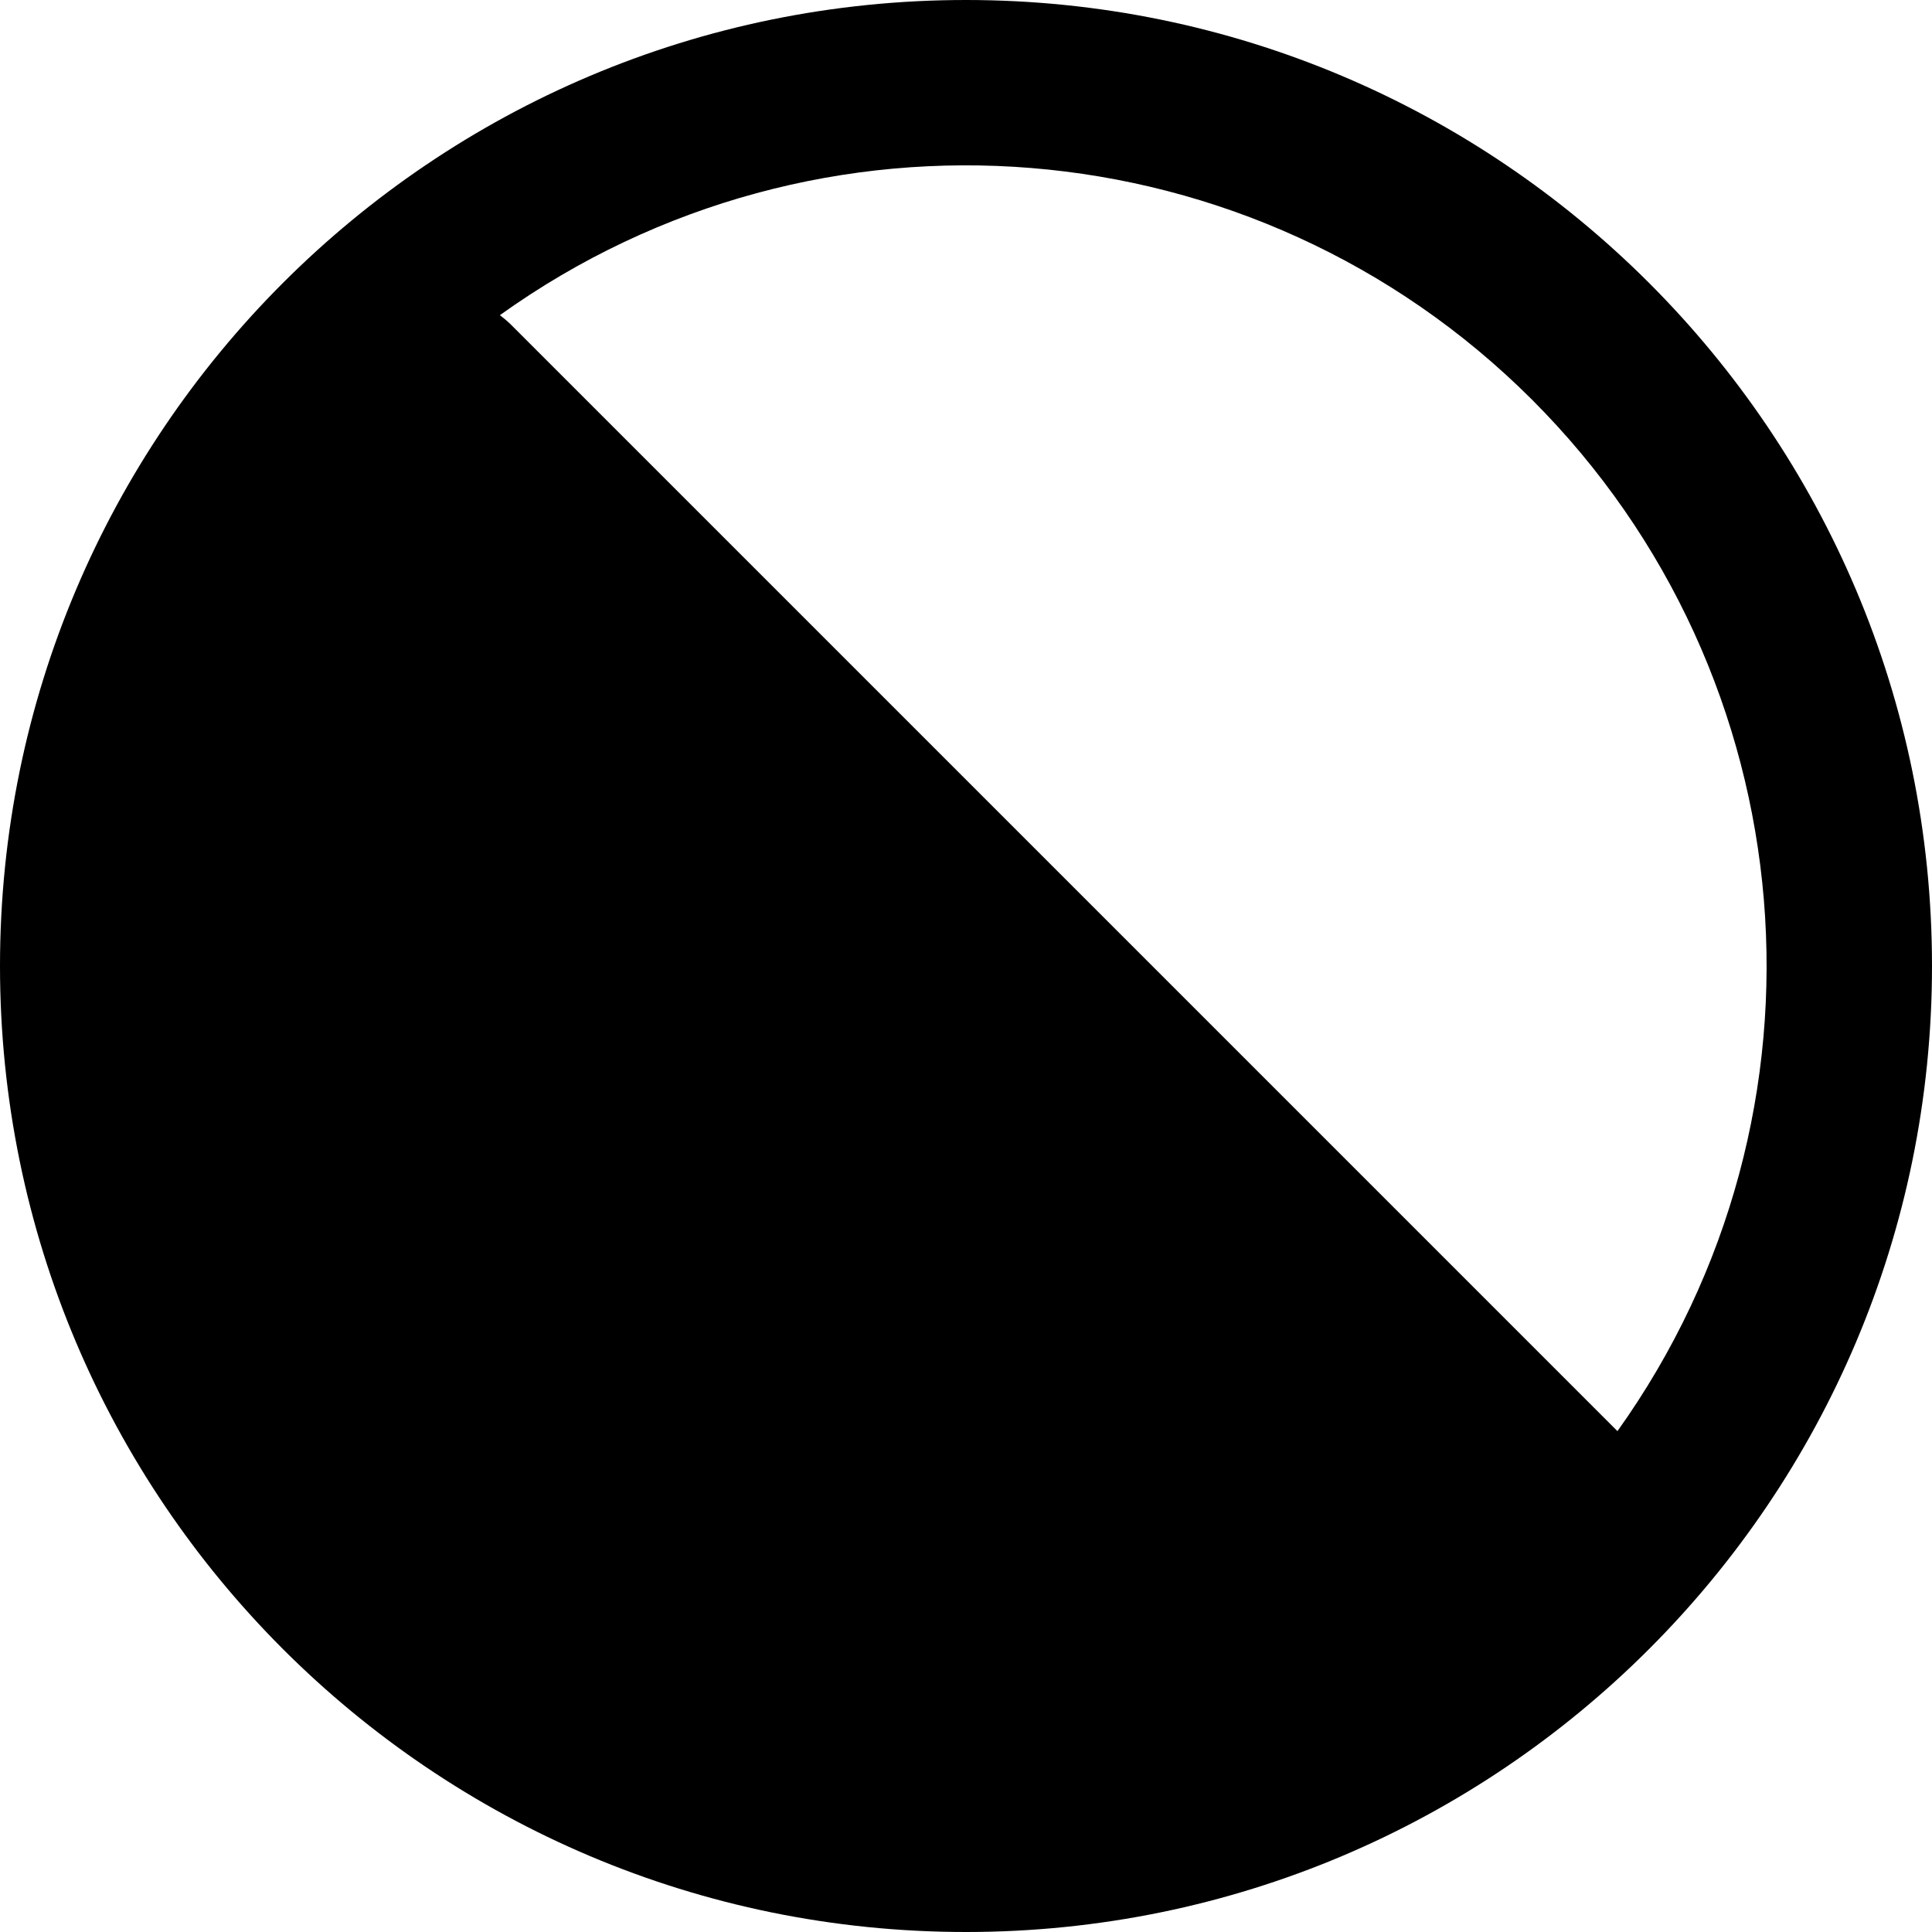
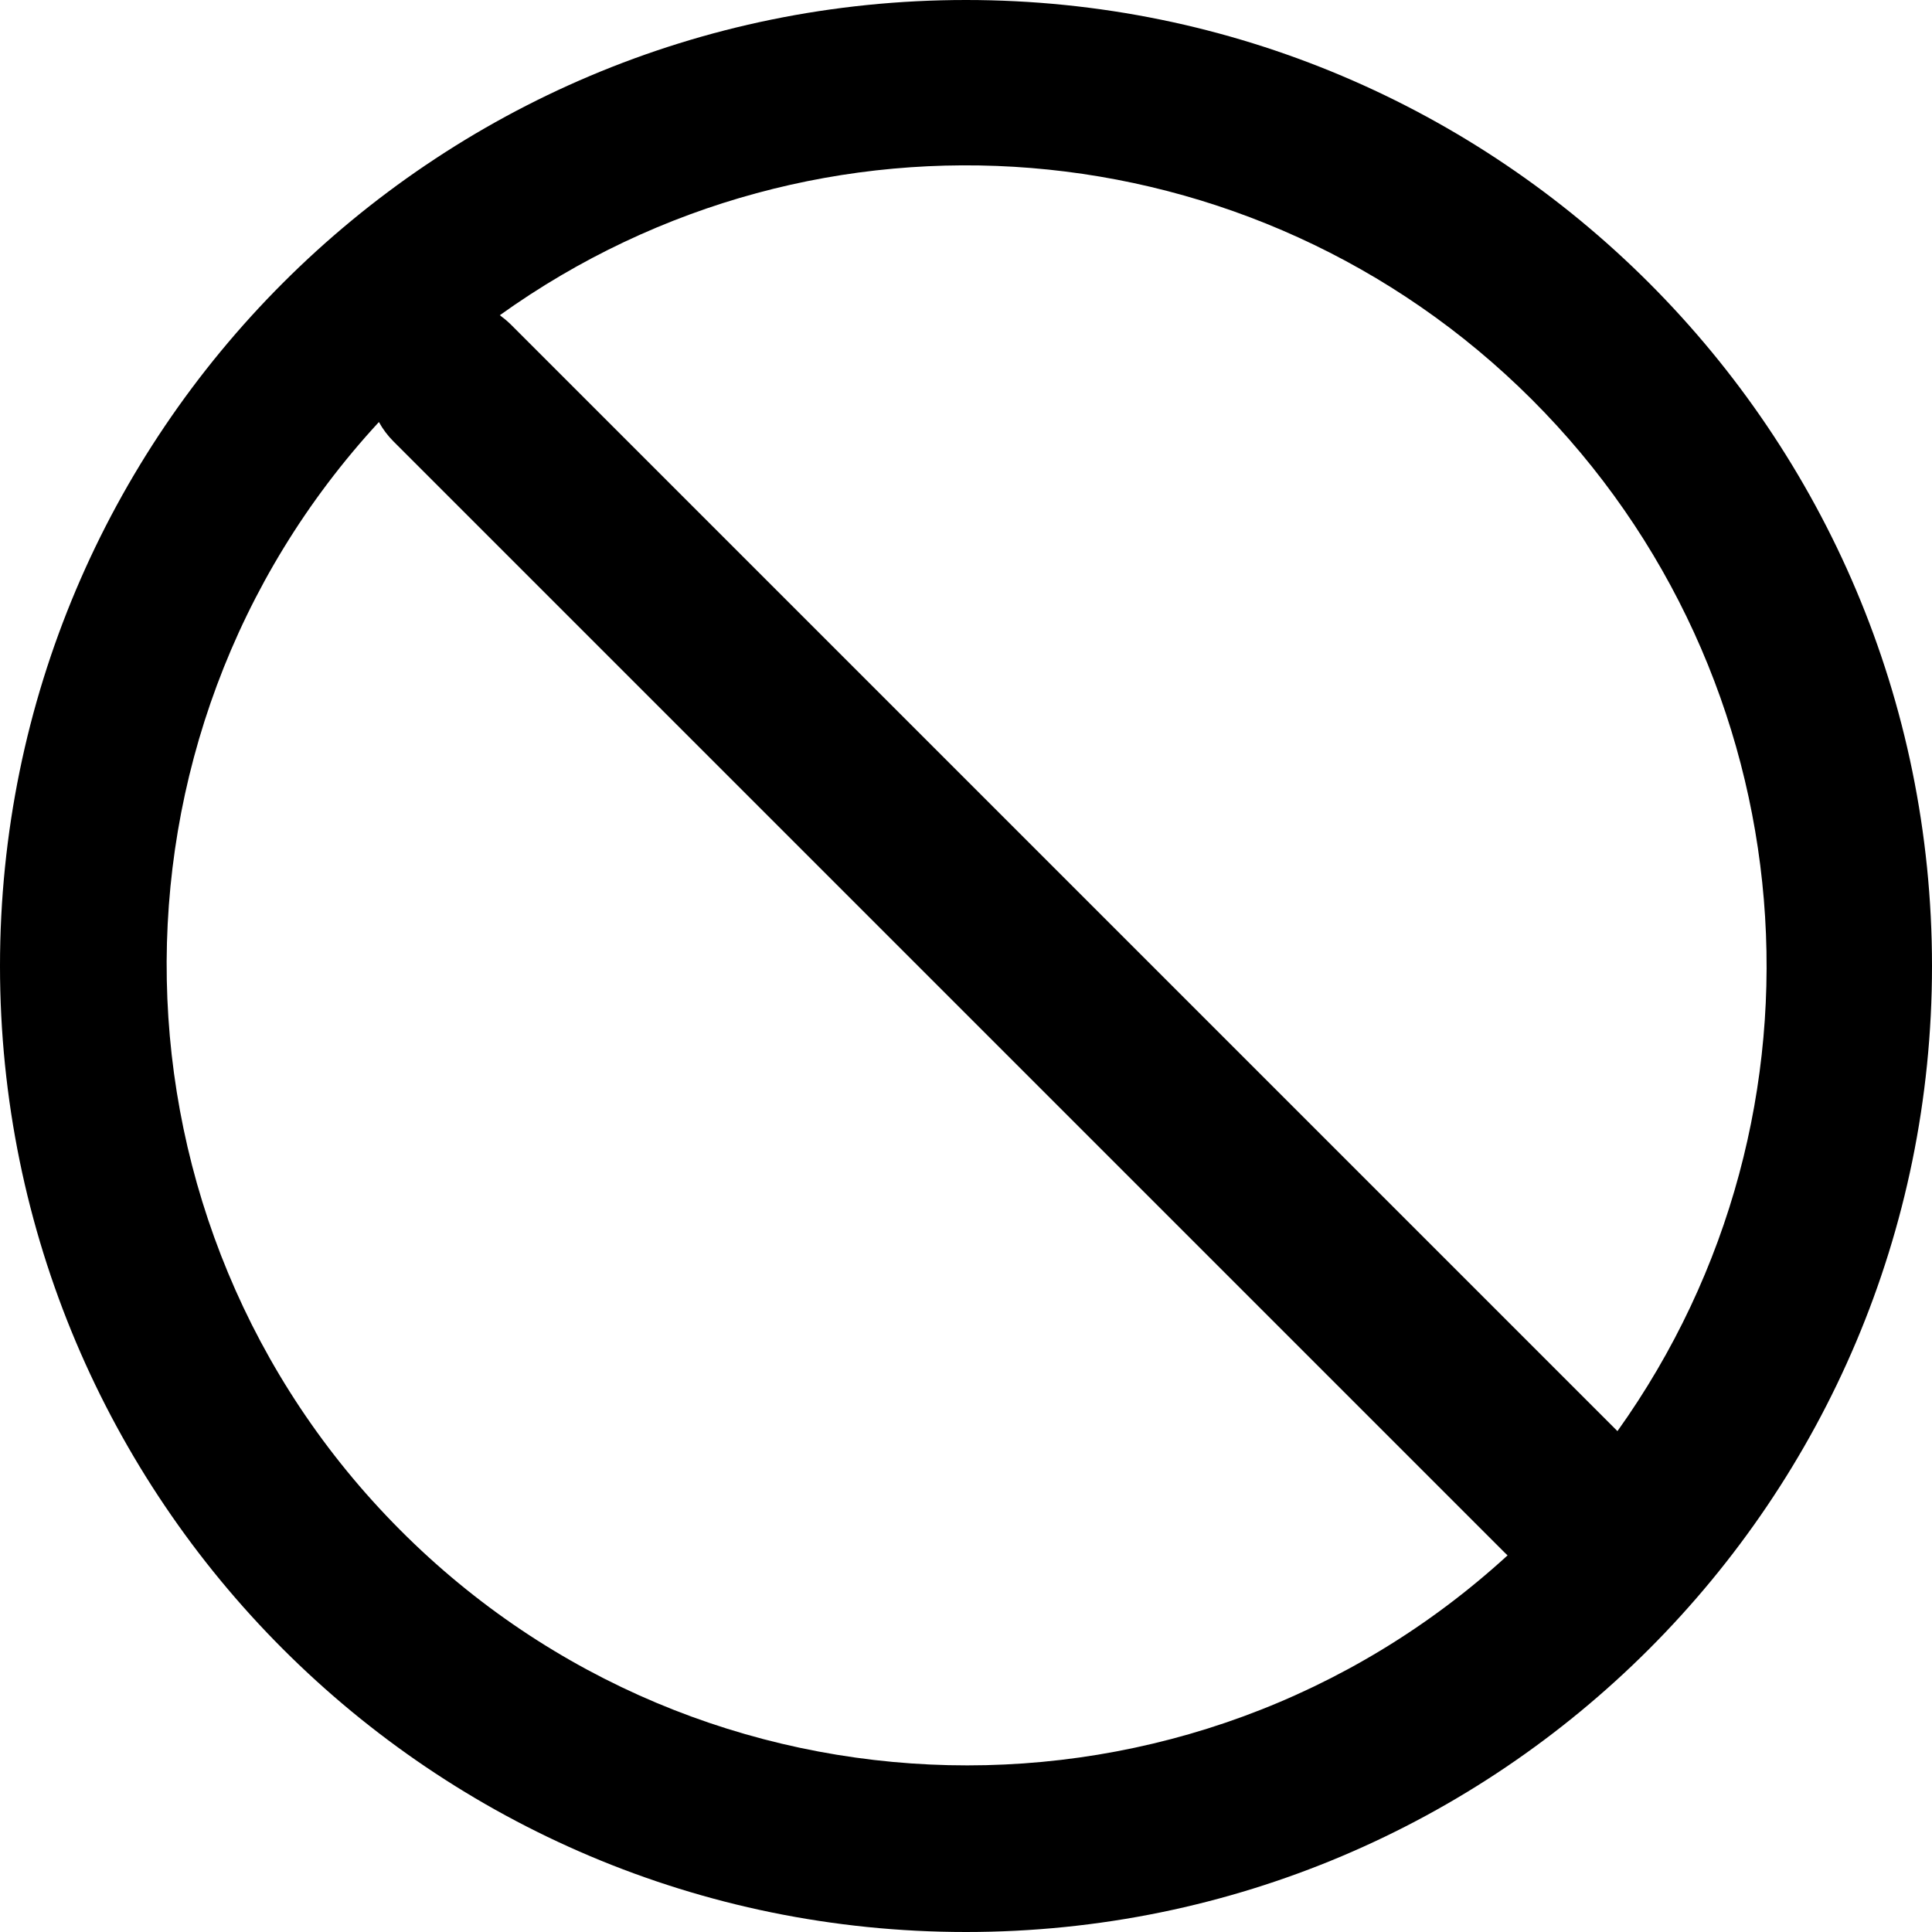
<svg xmlns="http://www.w3.org/2000/svg" viewBox="0 0 16 16">
-   <path d="M12.485 12.88a6.629 6.629 0 0 1-9.347-9.386.707.707 0 0 0 .12.161l9.2 9.2a.75.75 0 0 0 .027.026zm.91-1.028A6.629 6.629 0 0 0 4.14 2.61c.03.023.06.048.088.075l9.167 9.167zM8 16A8 8 0 1 1 8 0a8 8 0 0 1 0 16z" />
+   <path d="M3.138 3.495a6.629 6.629 0 0 0 9.347 9.386.75.75 0 0 1-.027-.026l-9.2-9.2a.707.707 0 0 1-.12-.16zm1.002-.884c.03.022.06.047.088.074l9.167 9.167A6.629 6.629 0 0 0 4.14 2.61zM8 16A8 8 0 1 1 8 0a8 8 0 0 1 0 16z" />
</svg>
